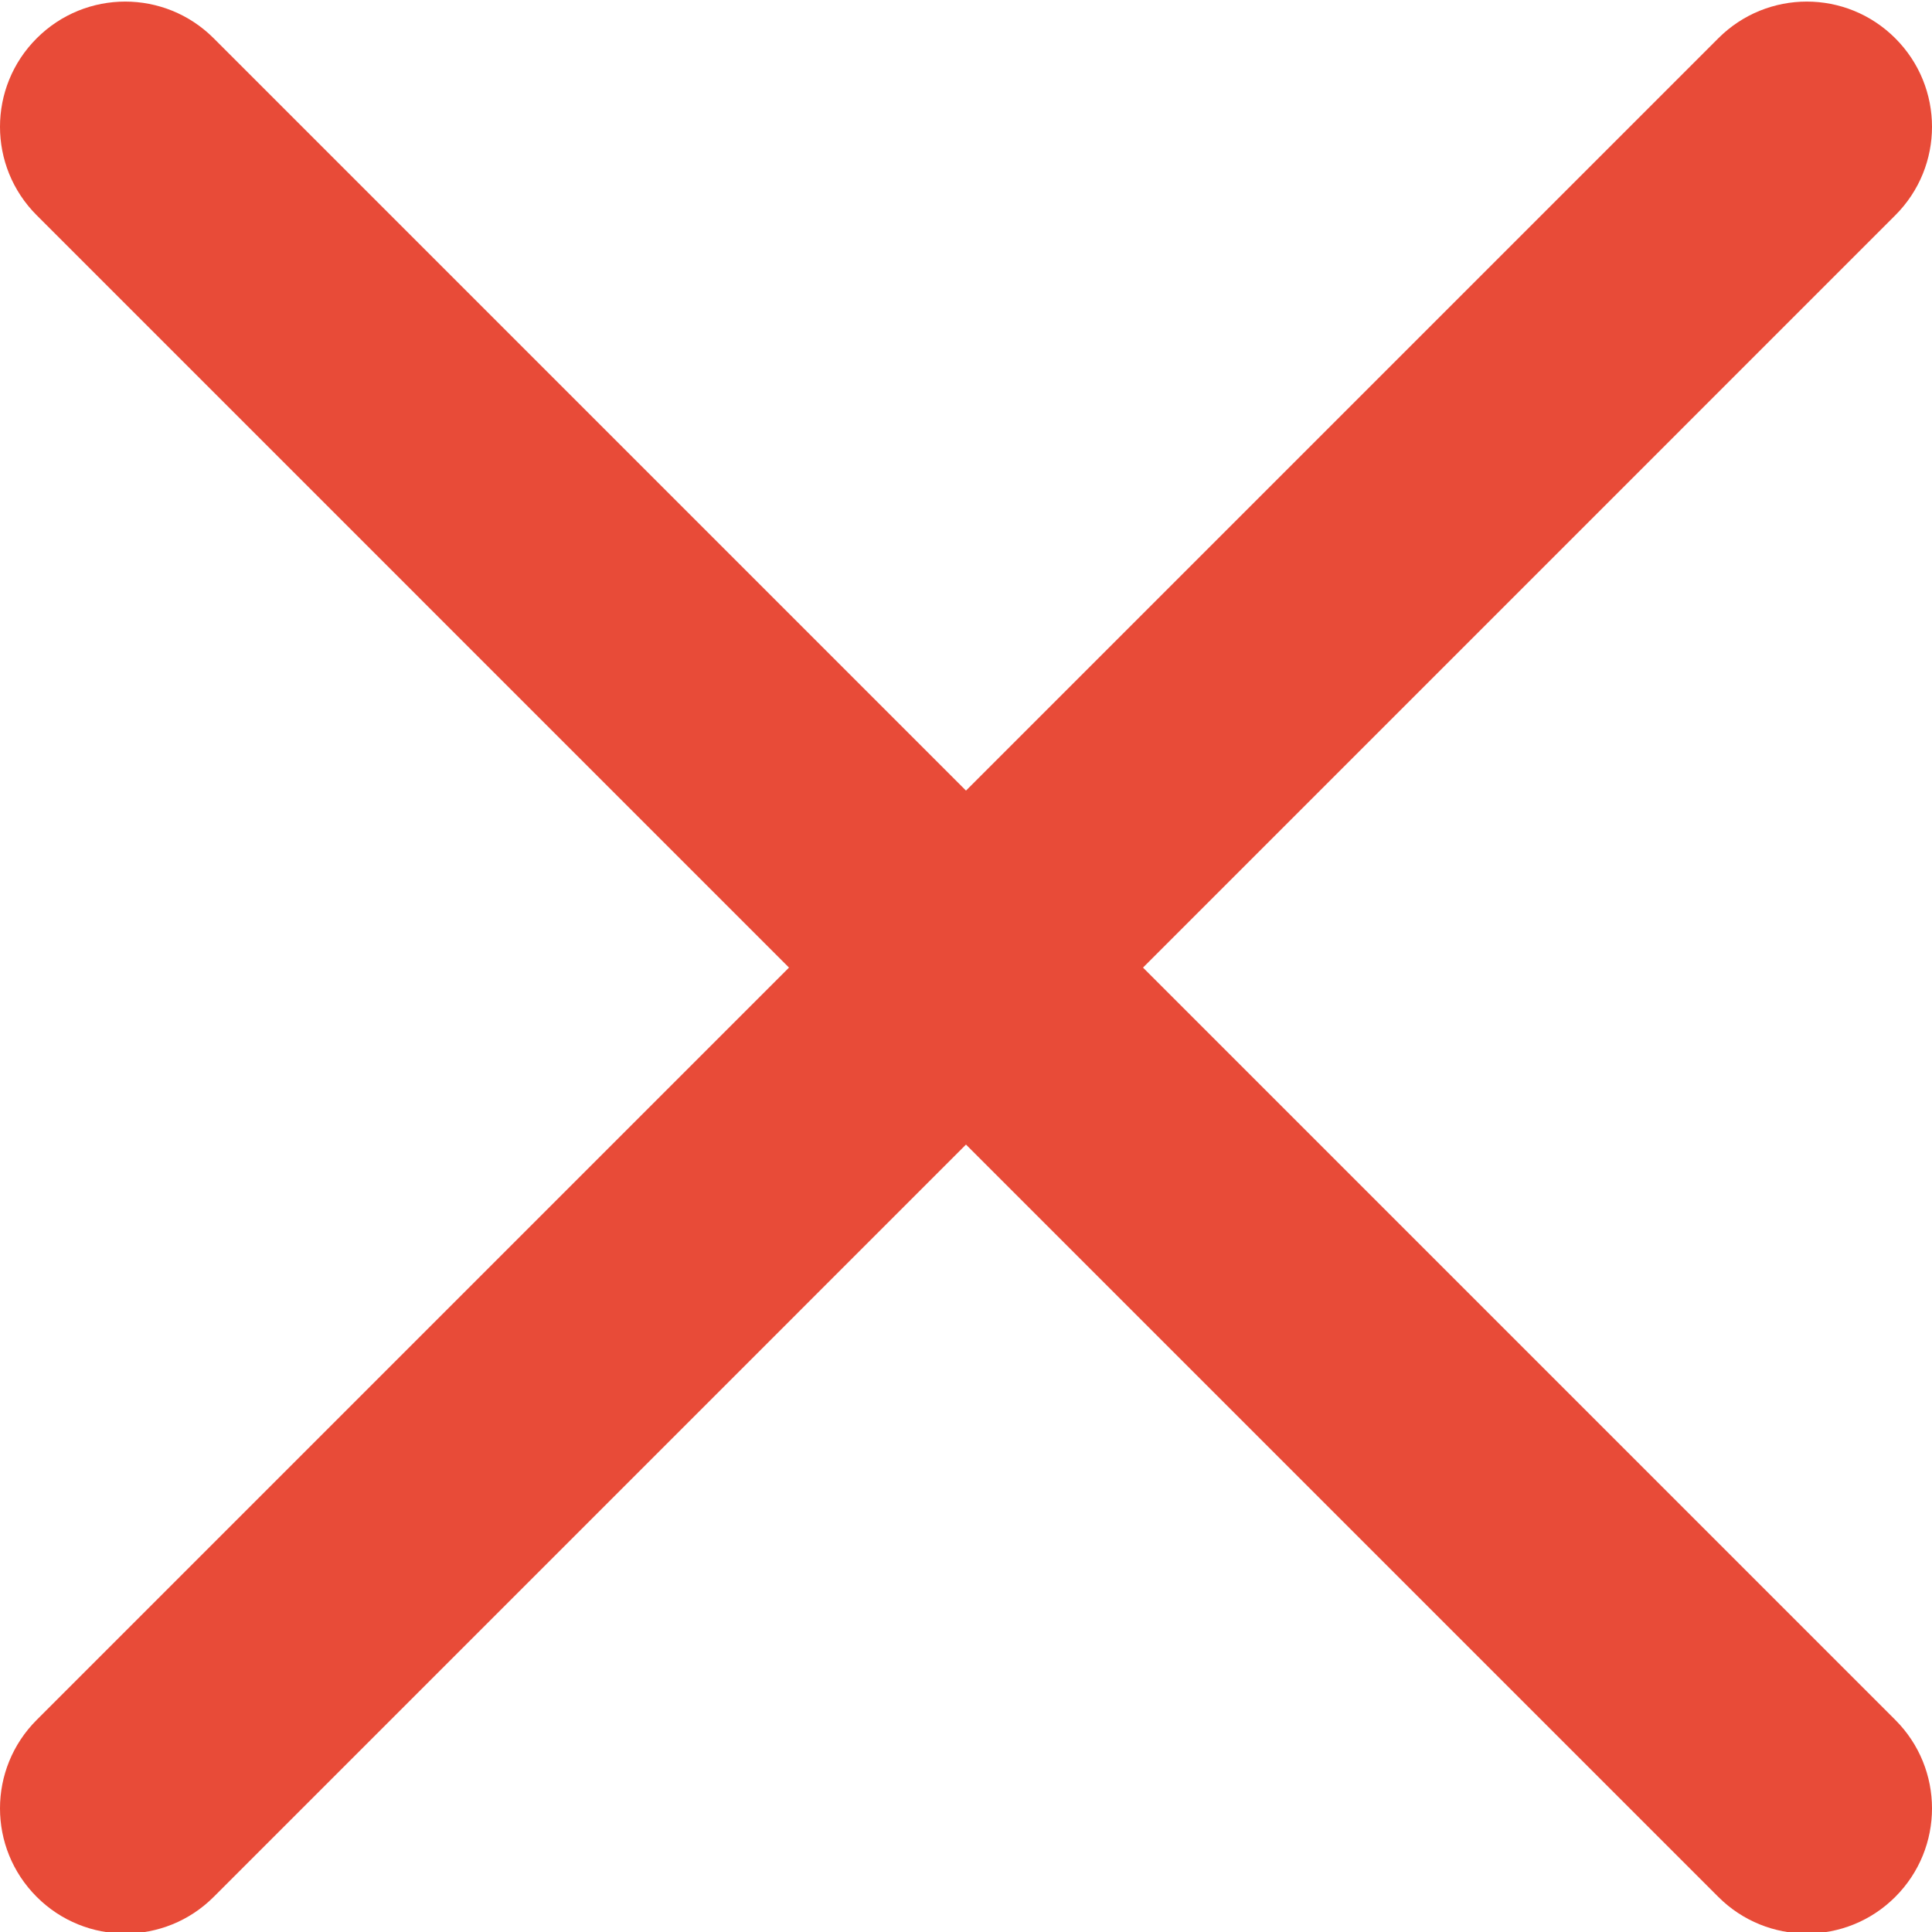
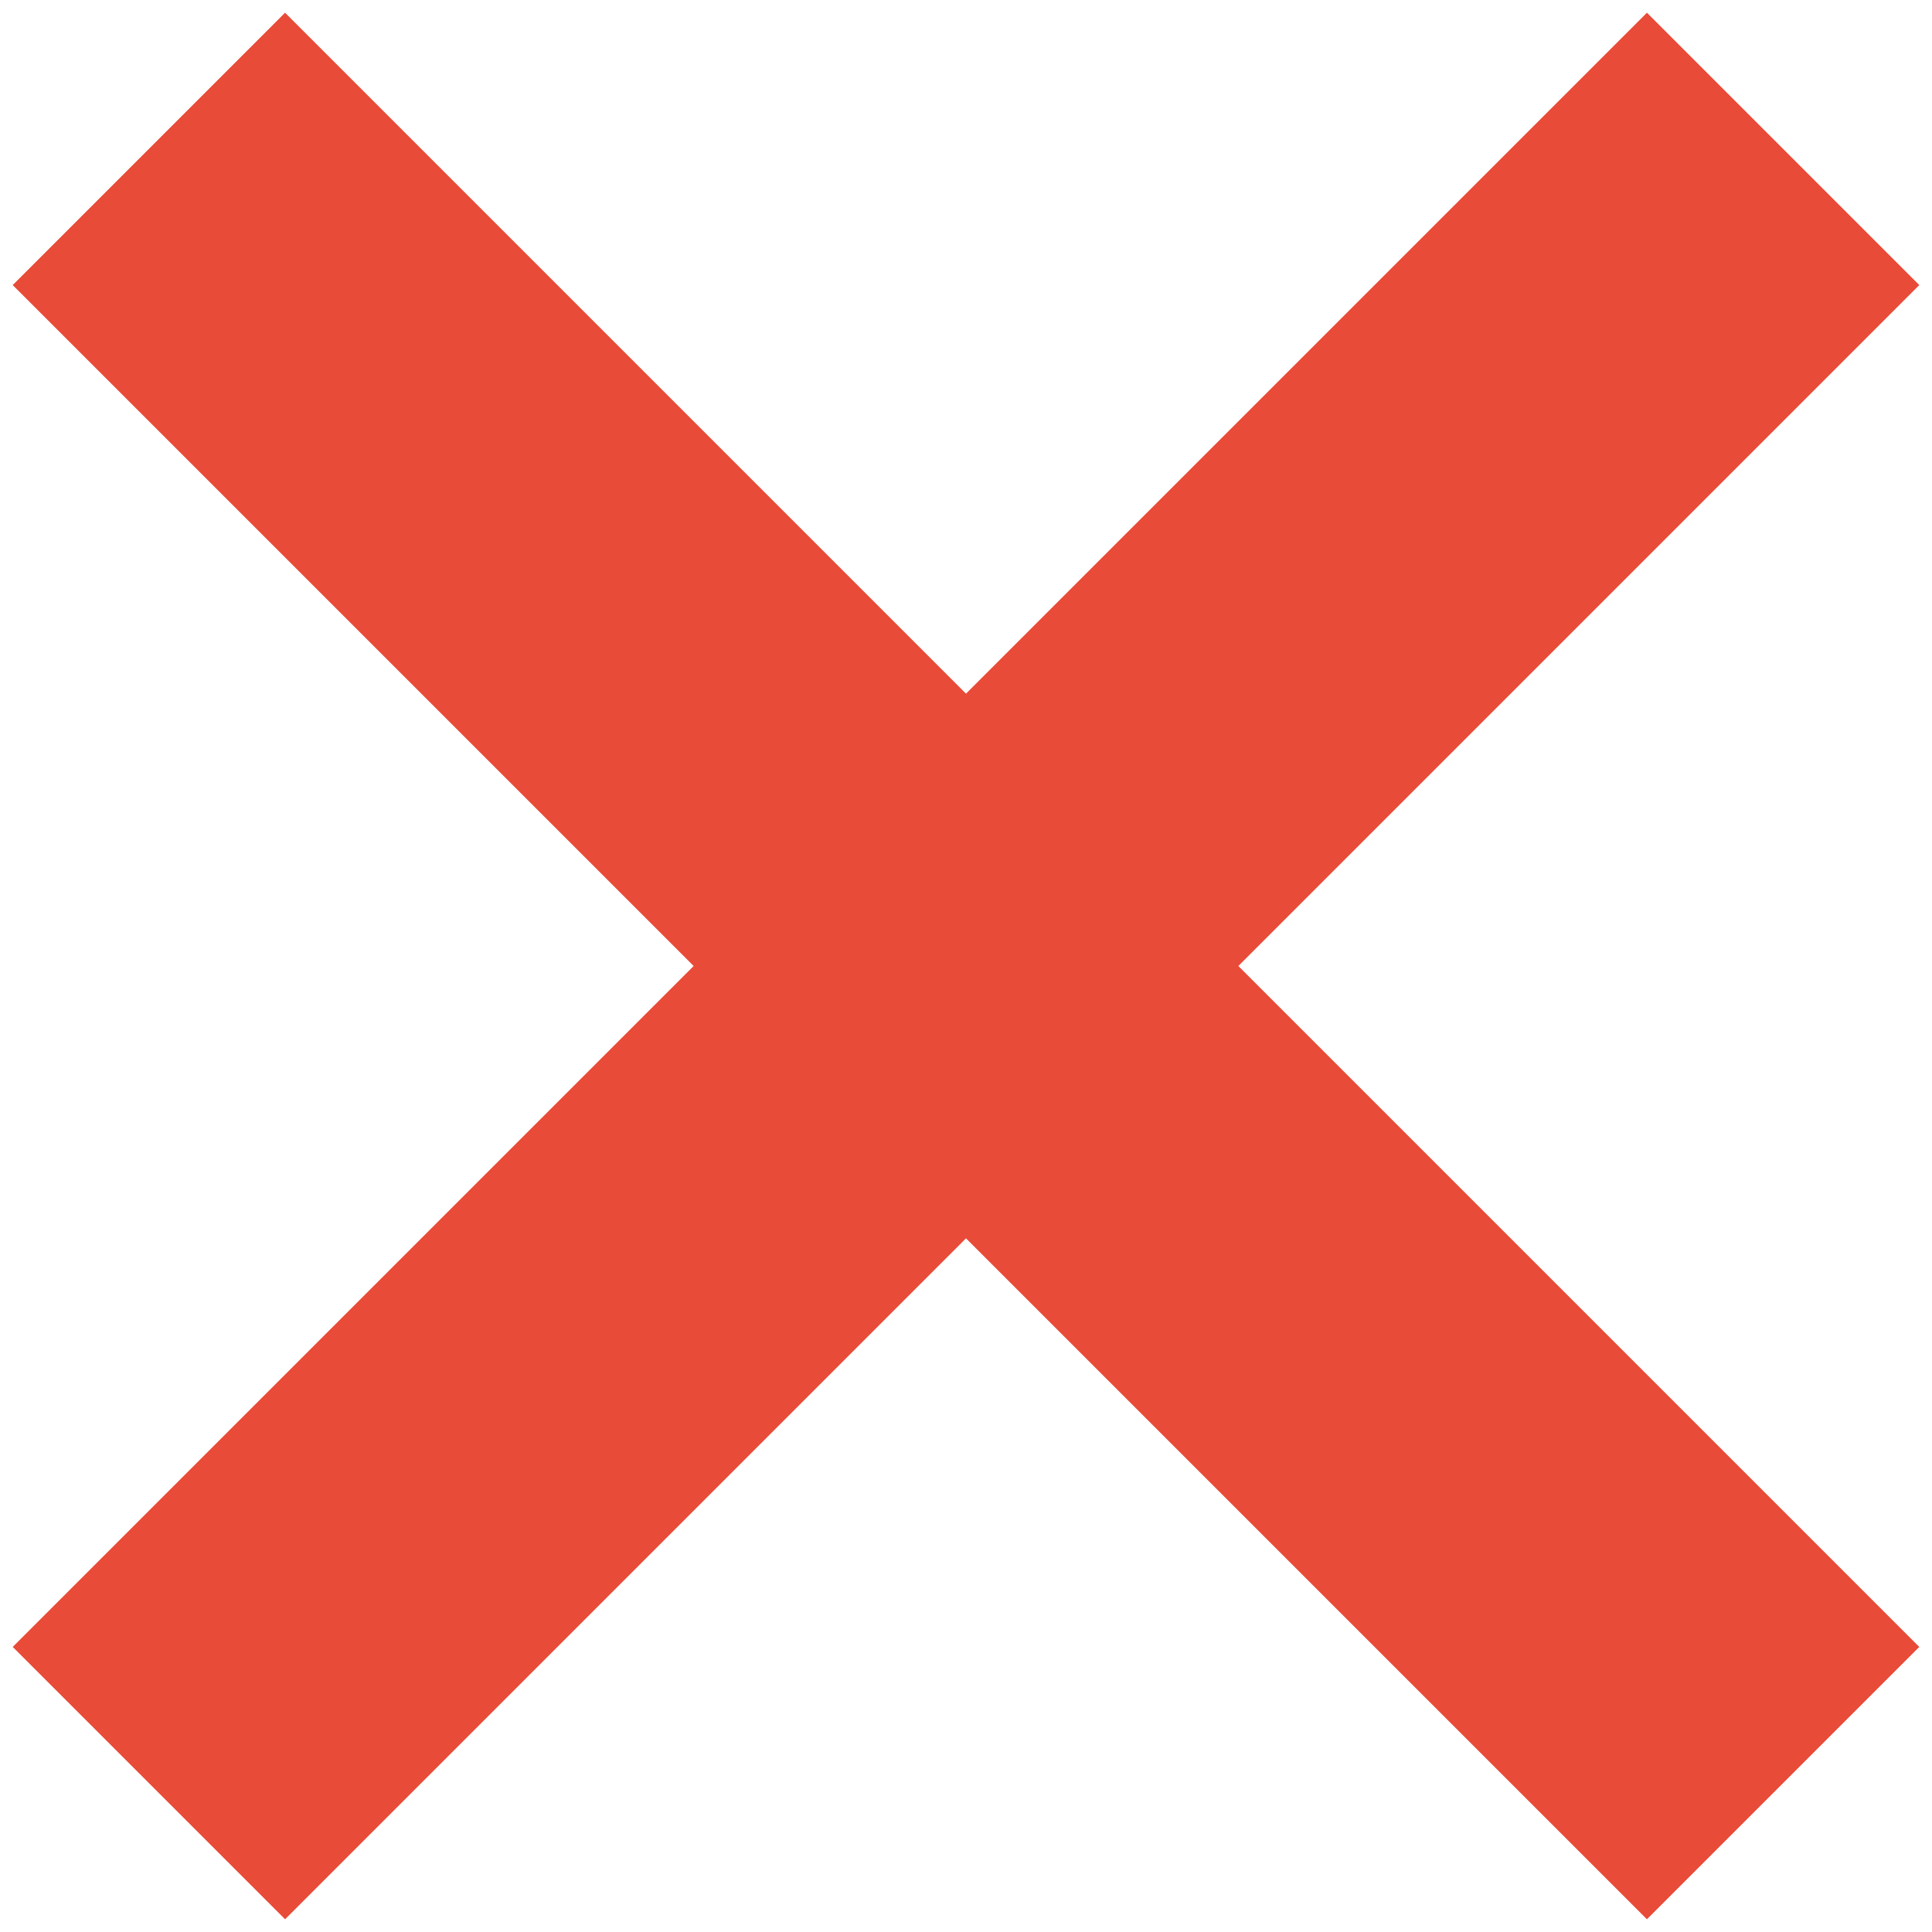
- <svg xmlns="http://www.w3.org/2000/svg" version="1.1" width="512" height="512" x="0" y="0" viewBox="0 0 329.269 329" style="enable-background:new 0 0 512 512" xml:space="preserve" class="">
-   <g>
-     <path d="m194.801 164.77 128.211-128.215c8.344-8.34 8.344-21.824 0-30.164-8.34-8.34-21.824-8.34-30.164 0l-128.215 128.215-128.211-128.215c-8.344-8.34-21.824-8.34-30.164 0-8.344 8.34-8.344 21.824 0 30.164l128.211 128.215-128.211 128.215c-8.344 8.34-8.344 21.824 0 30.164 4.156 4.16 9.621 6.25 15.082 6.25 5.461 0 10.922-2.09 15.082-6.25l128.211-128.215 128.215 128.215c4.16 4.16 9.621 6.25 15.082 6.25 5.461 0 10.922-2.09 15.082-6.25 8.344-8.34 8.344-21.824 0-30.164zm0 0" fill="#e84b38" data-original="#000000" style="" class="" />
-   </g>
+ <svg xmlns="http://www.w3.org/2000/svg" width="38" height="38" viewBox="0 0 38 38" fill="none">
+   <path d="M37.75 5.607L32.393 0.25L19 13.643L5.607 0.25L0.25 5.607L13.643 19L0.25 32.393L5.607 37.75L19 24.357L32.393 37.75L37.75 32.393L24.357 19L37.75 5.607Z" fill="#E84B38" />
</svg>
